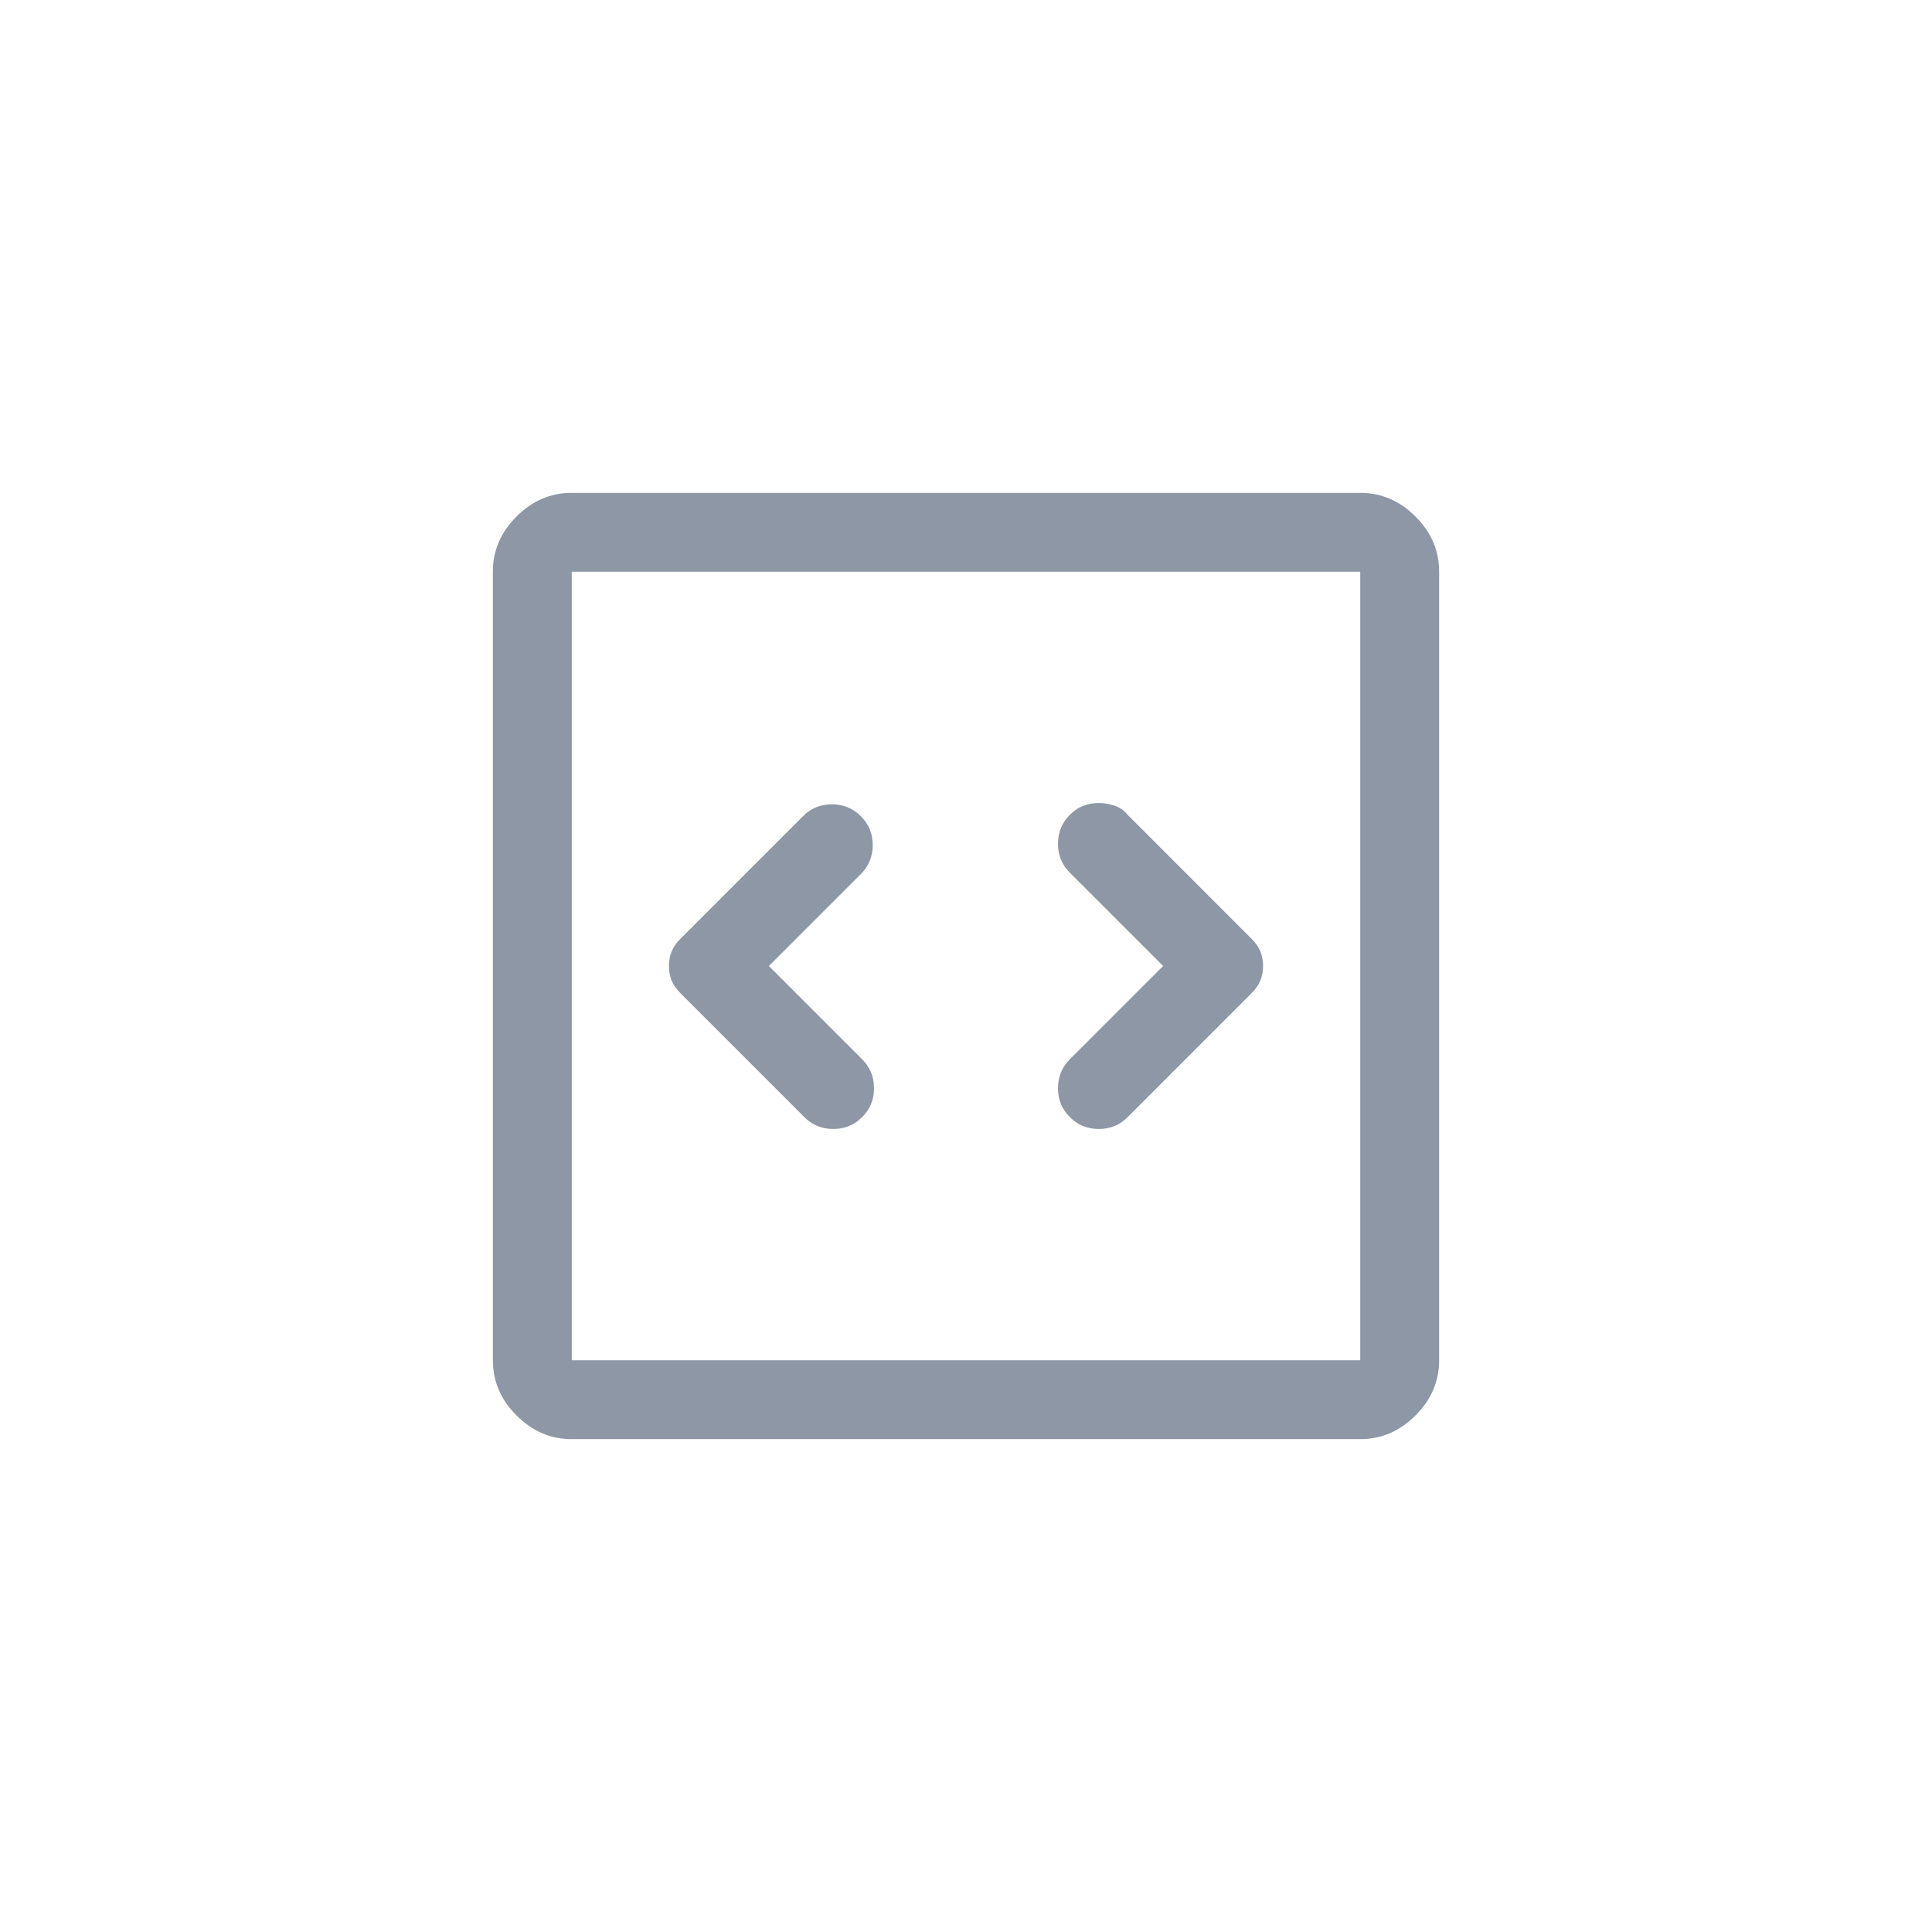
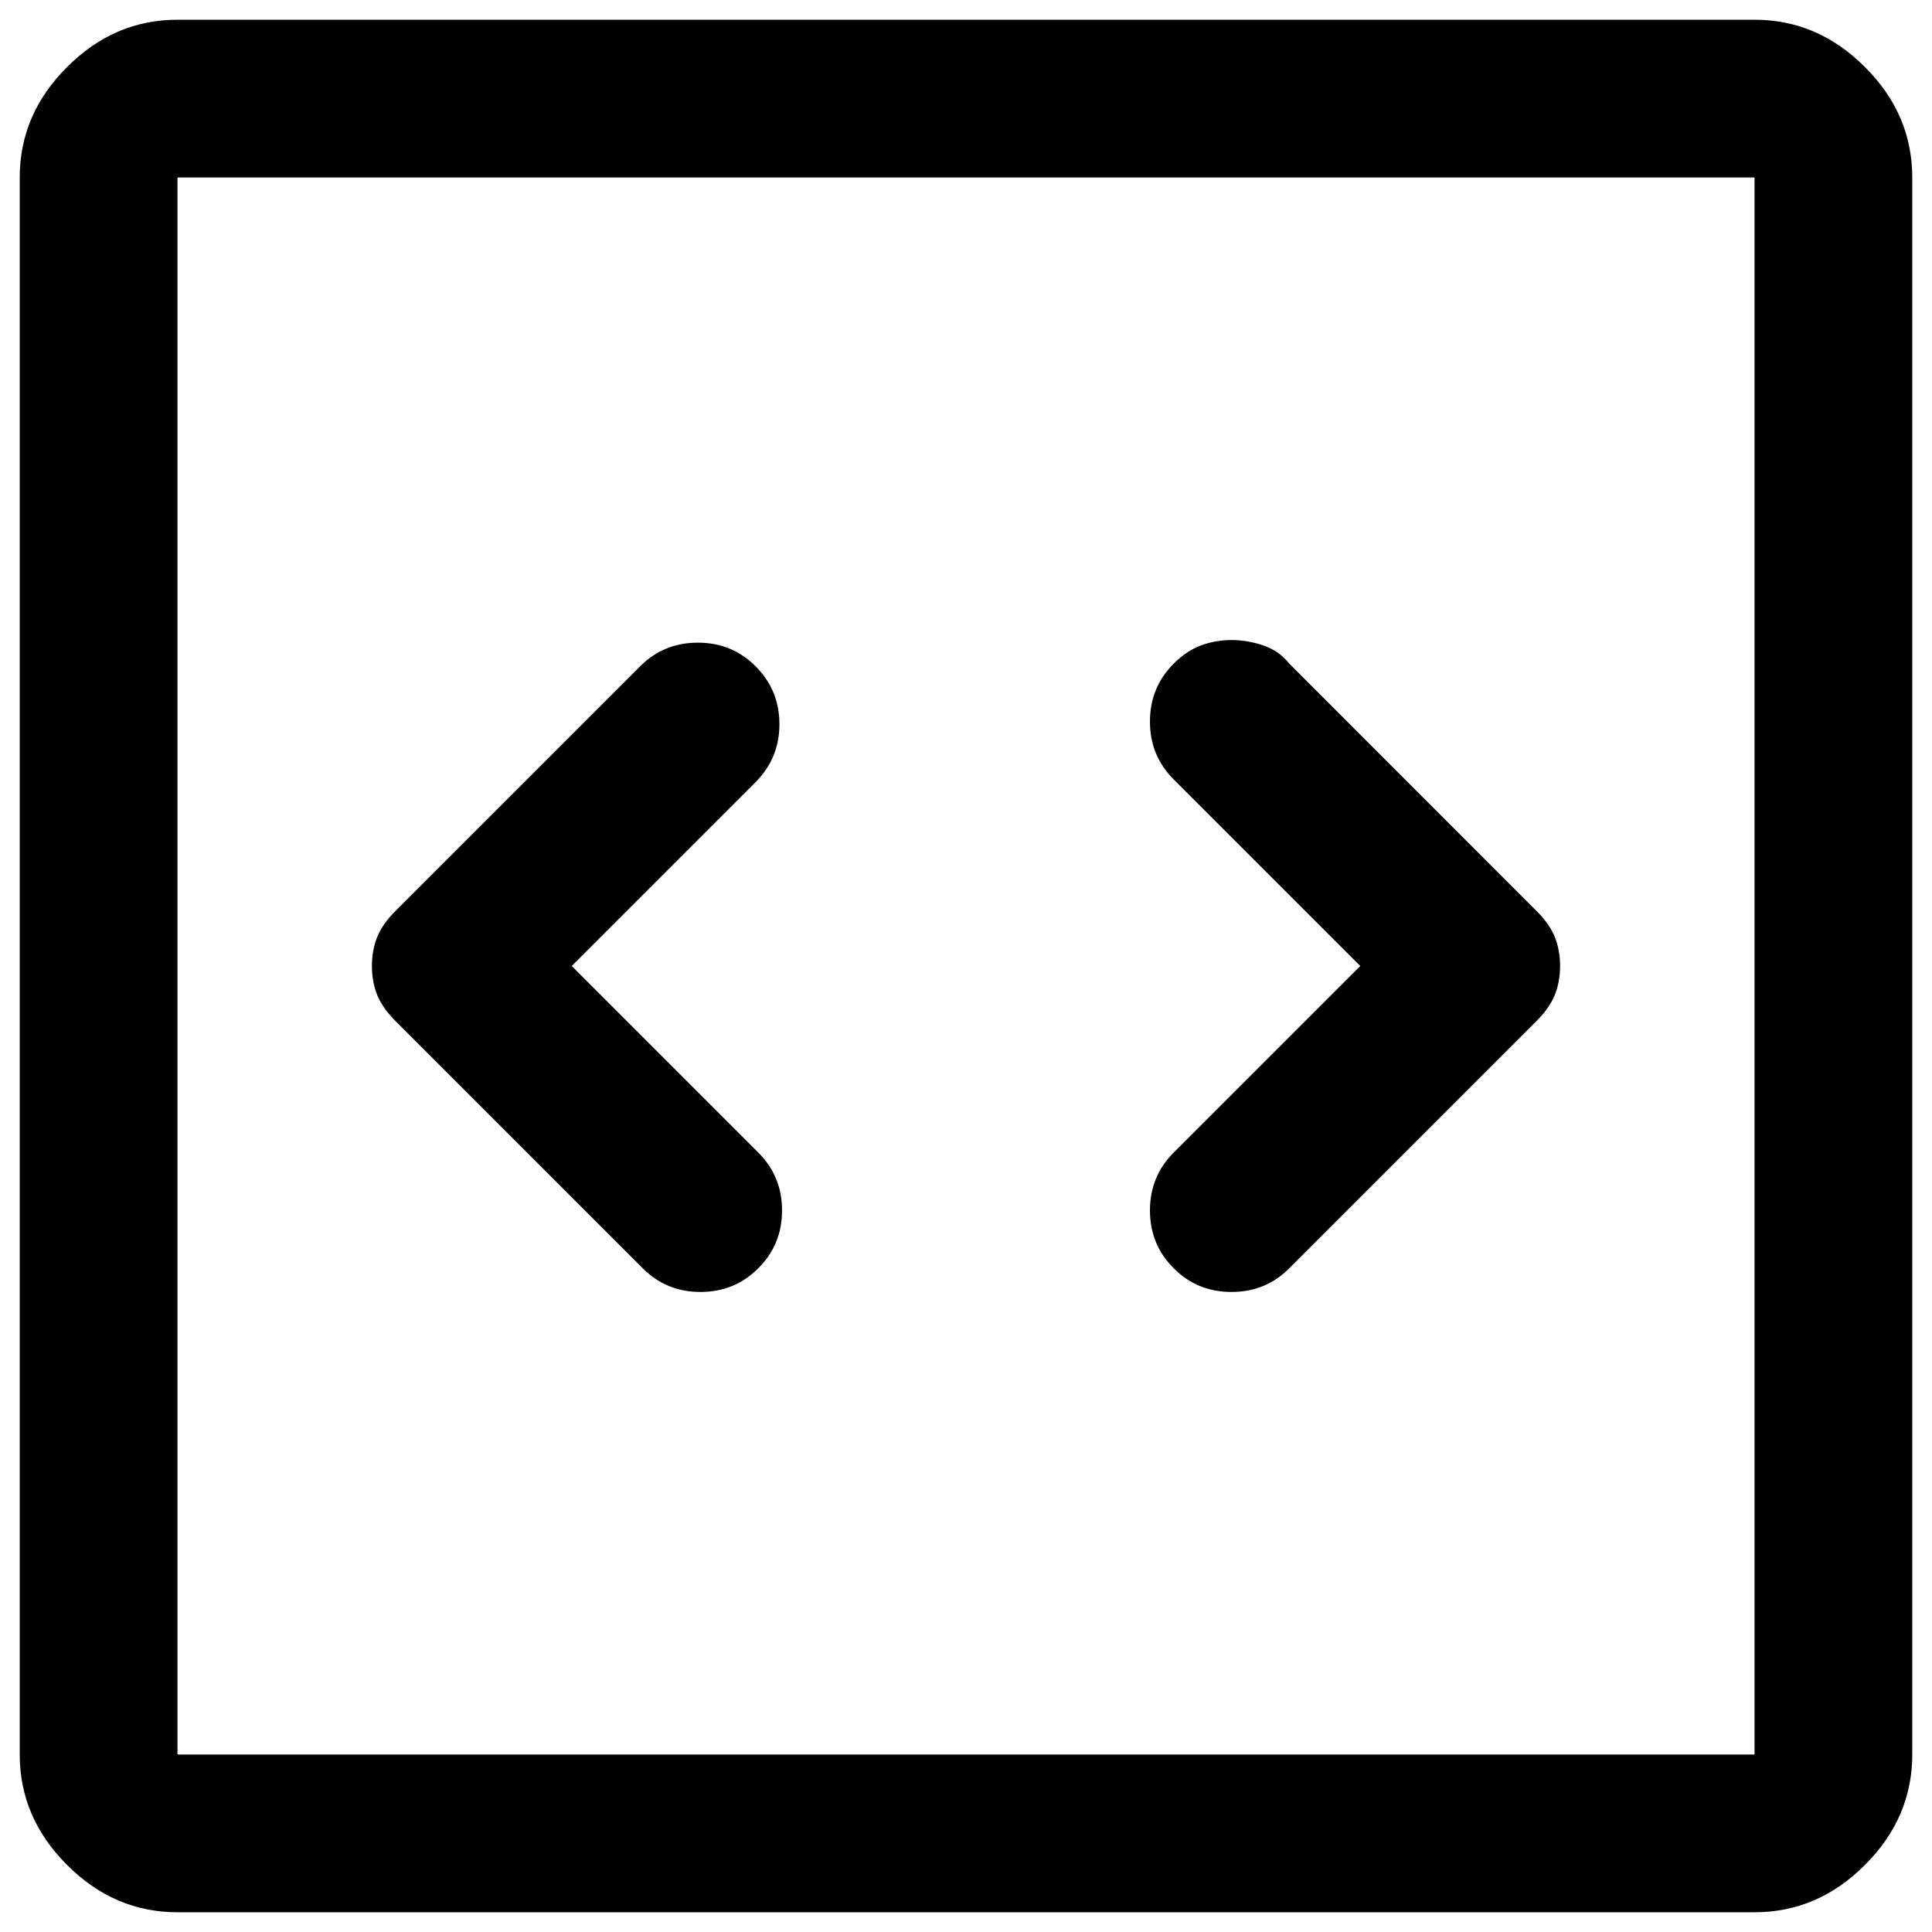
- <svg xmlns="http://www.w3.org/2000/svg" width="28" height="28" viewBox="0 0 28 28" fill="none">
-   <path d="M11.143 14L12.476 12.667C12.591 12.552 12.648 12.413 12.648 12.248C12.648 12.082 12.591 11.943 12.476 11.829C12.362 11.714 12.222 11.657 12.057 11.657C11.892 11.657 11.752 11.714 11.638 11.829L9.867 13.6C9.803 13.664 9.759 13.727 9.733 13.79C9.708 13.854 9.695 13.924 9.695 14C9.695 14.076 9.708 14.146 9.733 14.21C9.759 14.273 9.803 14.336 9.867 14.4L11.657 16.19C11.771 16.305 11.911 16.362 12.076 16.362C12.241 16.362 12.381 16.305 12.495 16.19C12.61 16.076 12.667 15.937 12.667 15.771C12.667 15.606 12.61 15.467 12.495 15.352L11.143 14ZM16.857 14L15.505 15.352C15.39 15.467 15.333 15.606 15.333 15.771C15.333 15.937 15.39 16.076 15.505 16.19C15.619 16.305 15.759 16.362 15.924 16.362C16.089 16.362 16.229 16.305 16.343 16.19L18.133 14.4C18.197 14.336 18.241 14.273 18.267 14.21C18.292 14.146 18.305 14.076 18.305 14C18.305 13.924 18.292 13.854 18.267 13.79C18.241 13.727 18.197 13.664 18.133 13.6L16.343 11.809C16.292 11.746 16.229 11.702 16.152 11.676C16.076 11.651 16 11.638 15.924 11.638C15.848 11.638 15.775 11.651 15.705 11.676C15.635 11.702 15.568 11.746 15.505 11.809C15.39 11.924 15.333 12.063 15.333 12.229C15.333 12.394 15.39 12.533 15.505 12.648L16.857 14ZM8.286 20.857C7.981 20.857 7.714 20.743 7.486 20.514C7.257 20.286 7.143 20.019 7.143 19.714V8.286C7.143 7.981 7.257 7.714 7.486 7.486C7.714 7.257 7.981 7.143 8.286 7.143H19.714C20.019 7.143 20.286 7.257 20.514 7.486C20.743 7.714 20.857 7.981 20.857 8.286V19.714C20.857 20.019 20.743 20.286 20.514 20.514C20.286 20.743 20.019 20.857 19.714 20.857H8.286ZM8.286 19.714H19.714V8.286H8.286V19.714Z" fill="#8D97A5" />
+ <svg xmlns="http://www.w3.org/2000/svg" width="14" height="14" viewBox="0 0 14 14" fill="none">
+   <path d="M4.143 7L5.476 5.667C5.59 5.552 5.648 5.413 5.648 5.248C5.648 5.082 5.59 4.943 5.476 4.829C5.362 4.714 5.222 4.657 5.057 4.657C4.892 4.657 4.752 4.714 4.638 4.829L2.867 6.6C2.803 6.663 2.759 6.727 2.733 6.79C2.708 6.854 2.695 6.924 2.695 7C2.695 7.076 2.708 7.146 2.733 7.209C2.759 7.273 2.803 7.336 2.867 7.4L4.657 9.19C4.771 9.305 4.911 9.362 5.076 9.362C5.241 9.362 5.381 9.305 5.495 9.19C5.61 9.076 5.667 8.936 5.667 8.771C5.667 8.606 5.61 8.467 5.495 8.352L4.143 7ZM9.857 7L8.505 8.352C8.39 8.467 8.333 8.606 8.333 8.771C8.333 8.936 8.39 9.076 8.505 9.19C8.619 9.305 8.759 9.362 8.924 9.362C9.089 9.362 9.229 9.305 9.343 9.19L11.133 7.4C11.197 7.336 11.241 7.273 11.267 7.209C11.292 7.146 11.305 7.076 11.305 7C11.305 6.924 11.292 6.854 11.267 6.79C11.241 6.727 11.197 6.663 11.133 6.6L9.343 4.809C9.292 4.746 9.229 4.702 9.152 4.676C9.076 4.651 9 4.638 8.924 4.638C8.848 4.638 8.775 4.651 8.705 4.676C8.635 4.702 8.568 4.746 8.505 4.809C8.39 4.924 8.333 5.063 8.333 5.229C8.333 5.394 8.39 5.533 8.505 5.648L9.857 7ZM1.286 13.857C0.981 13.857 0.714 13.743 0.486 13.514C0.257 13.286 0.143 13.019 0.143 12.714V1.286C0.143 0.981 0.257 0.714 0.486 0.486C0.714 0.257 0.981 0.143 1.286 0.143H12.714C13.019 0.143 13.286 0.257 13.514 0.486C13.743 0.714 13.857 0.981 13.857 1.286V12.714C13.857 13.019 13.743 13.286 13.514 13.514C13.286 13.743 13.019 13.857 12.714 13.857H1.286ZM1.286 12.714H12.714V1.286H1.286V12.714Z" fill="black" />
</svg>
